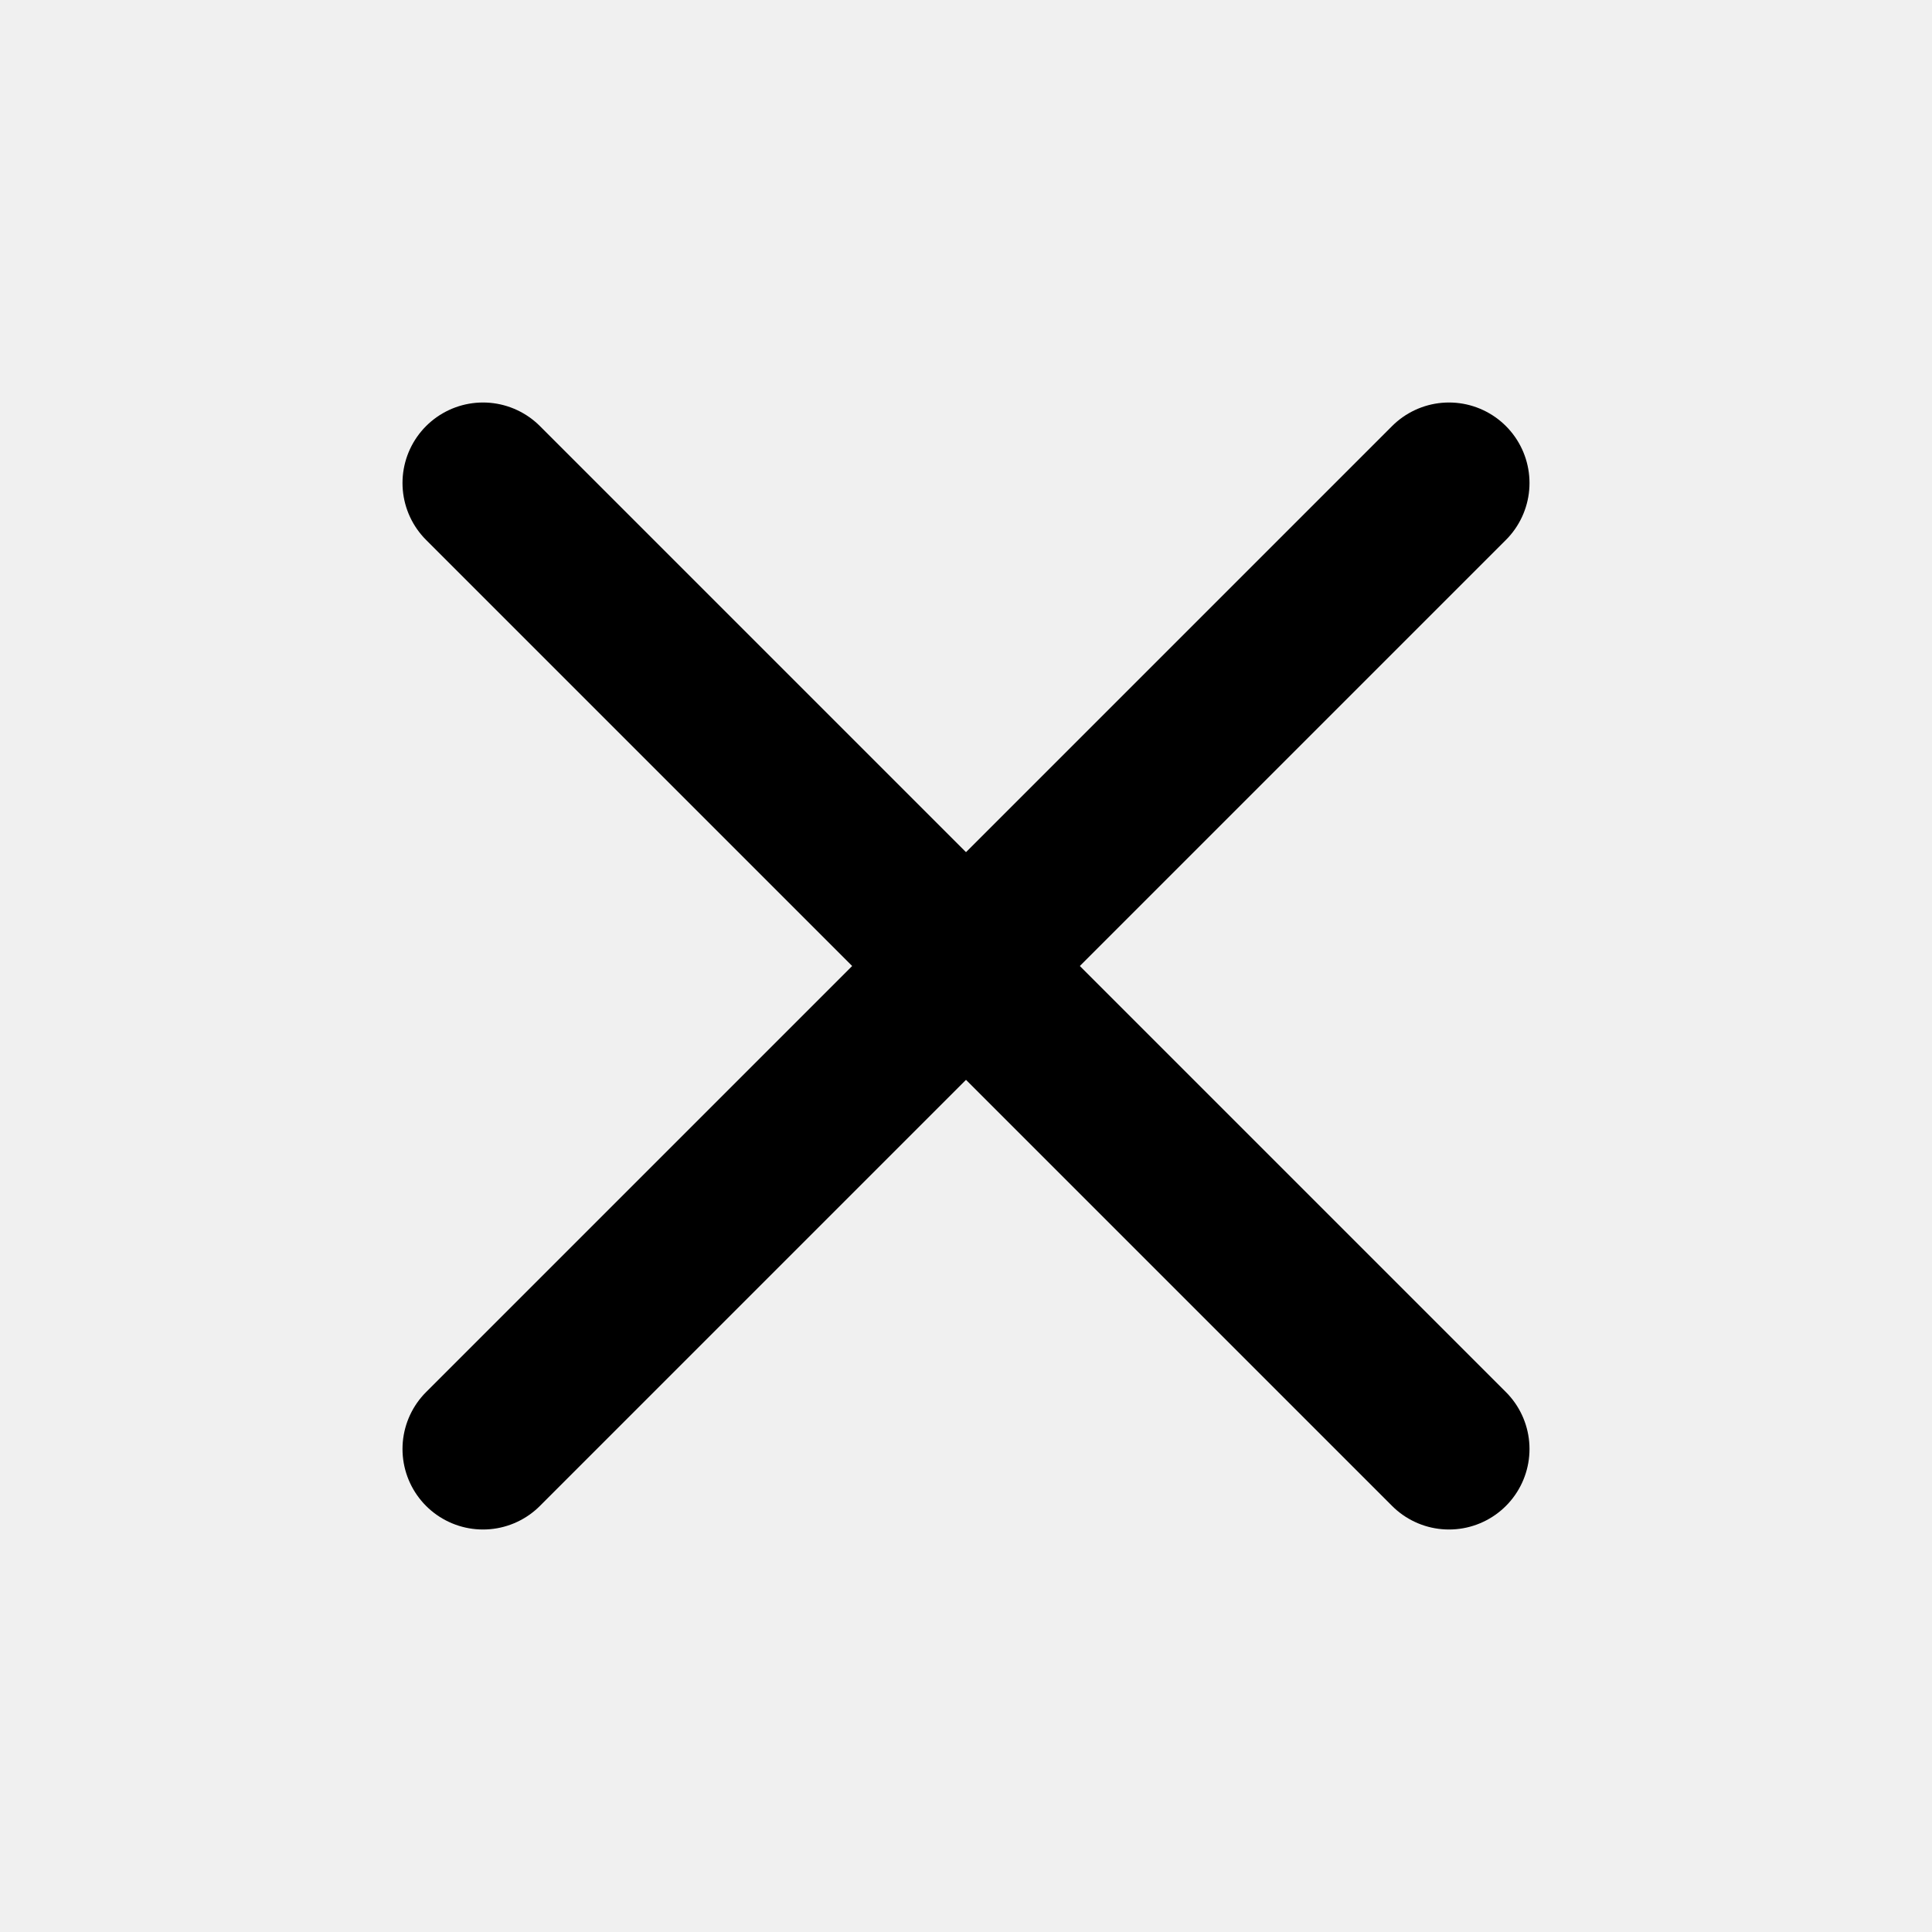
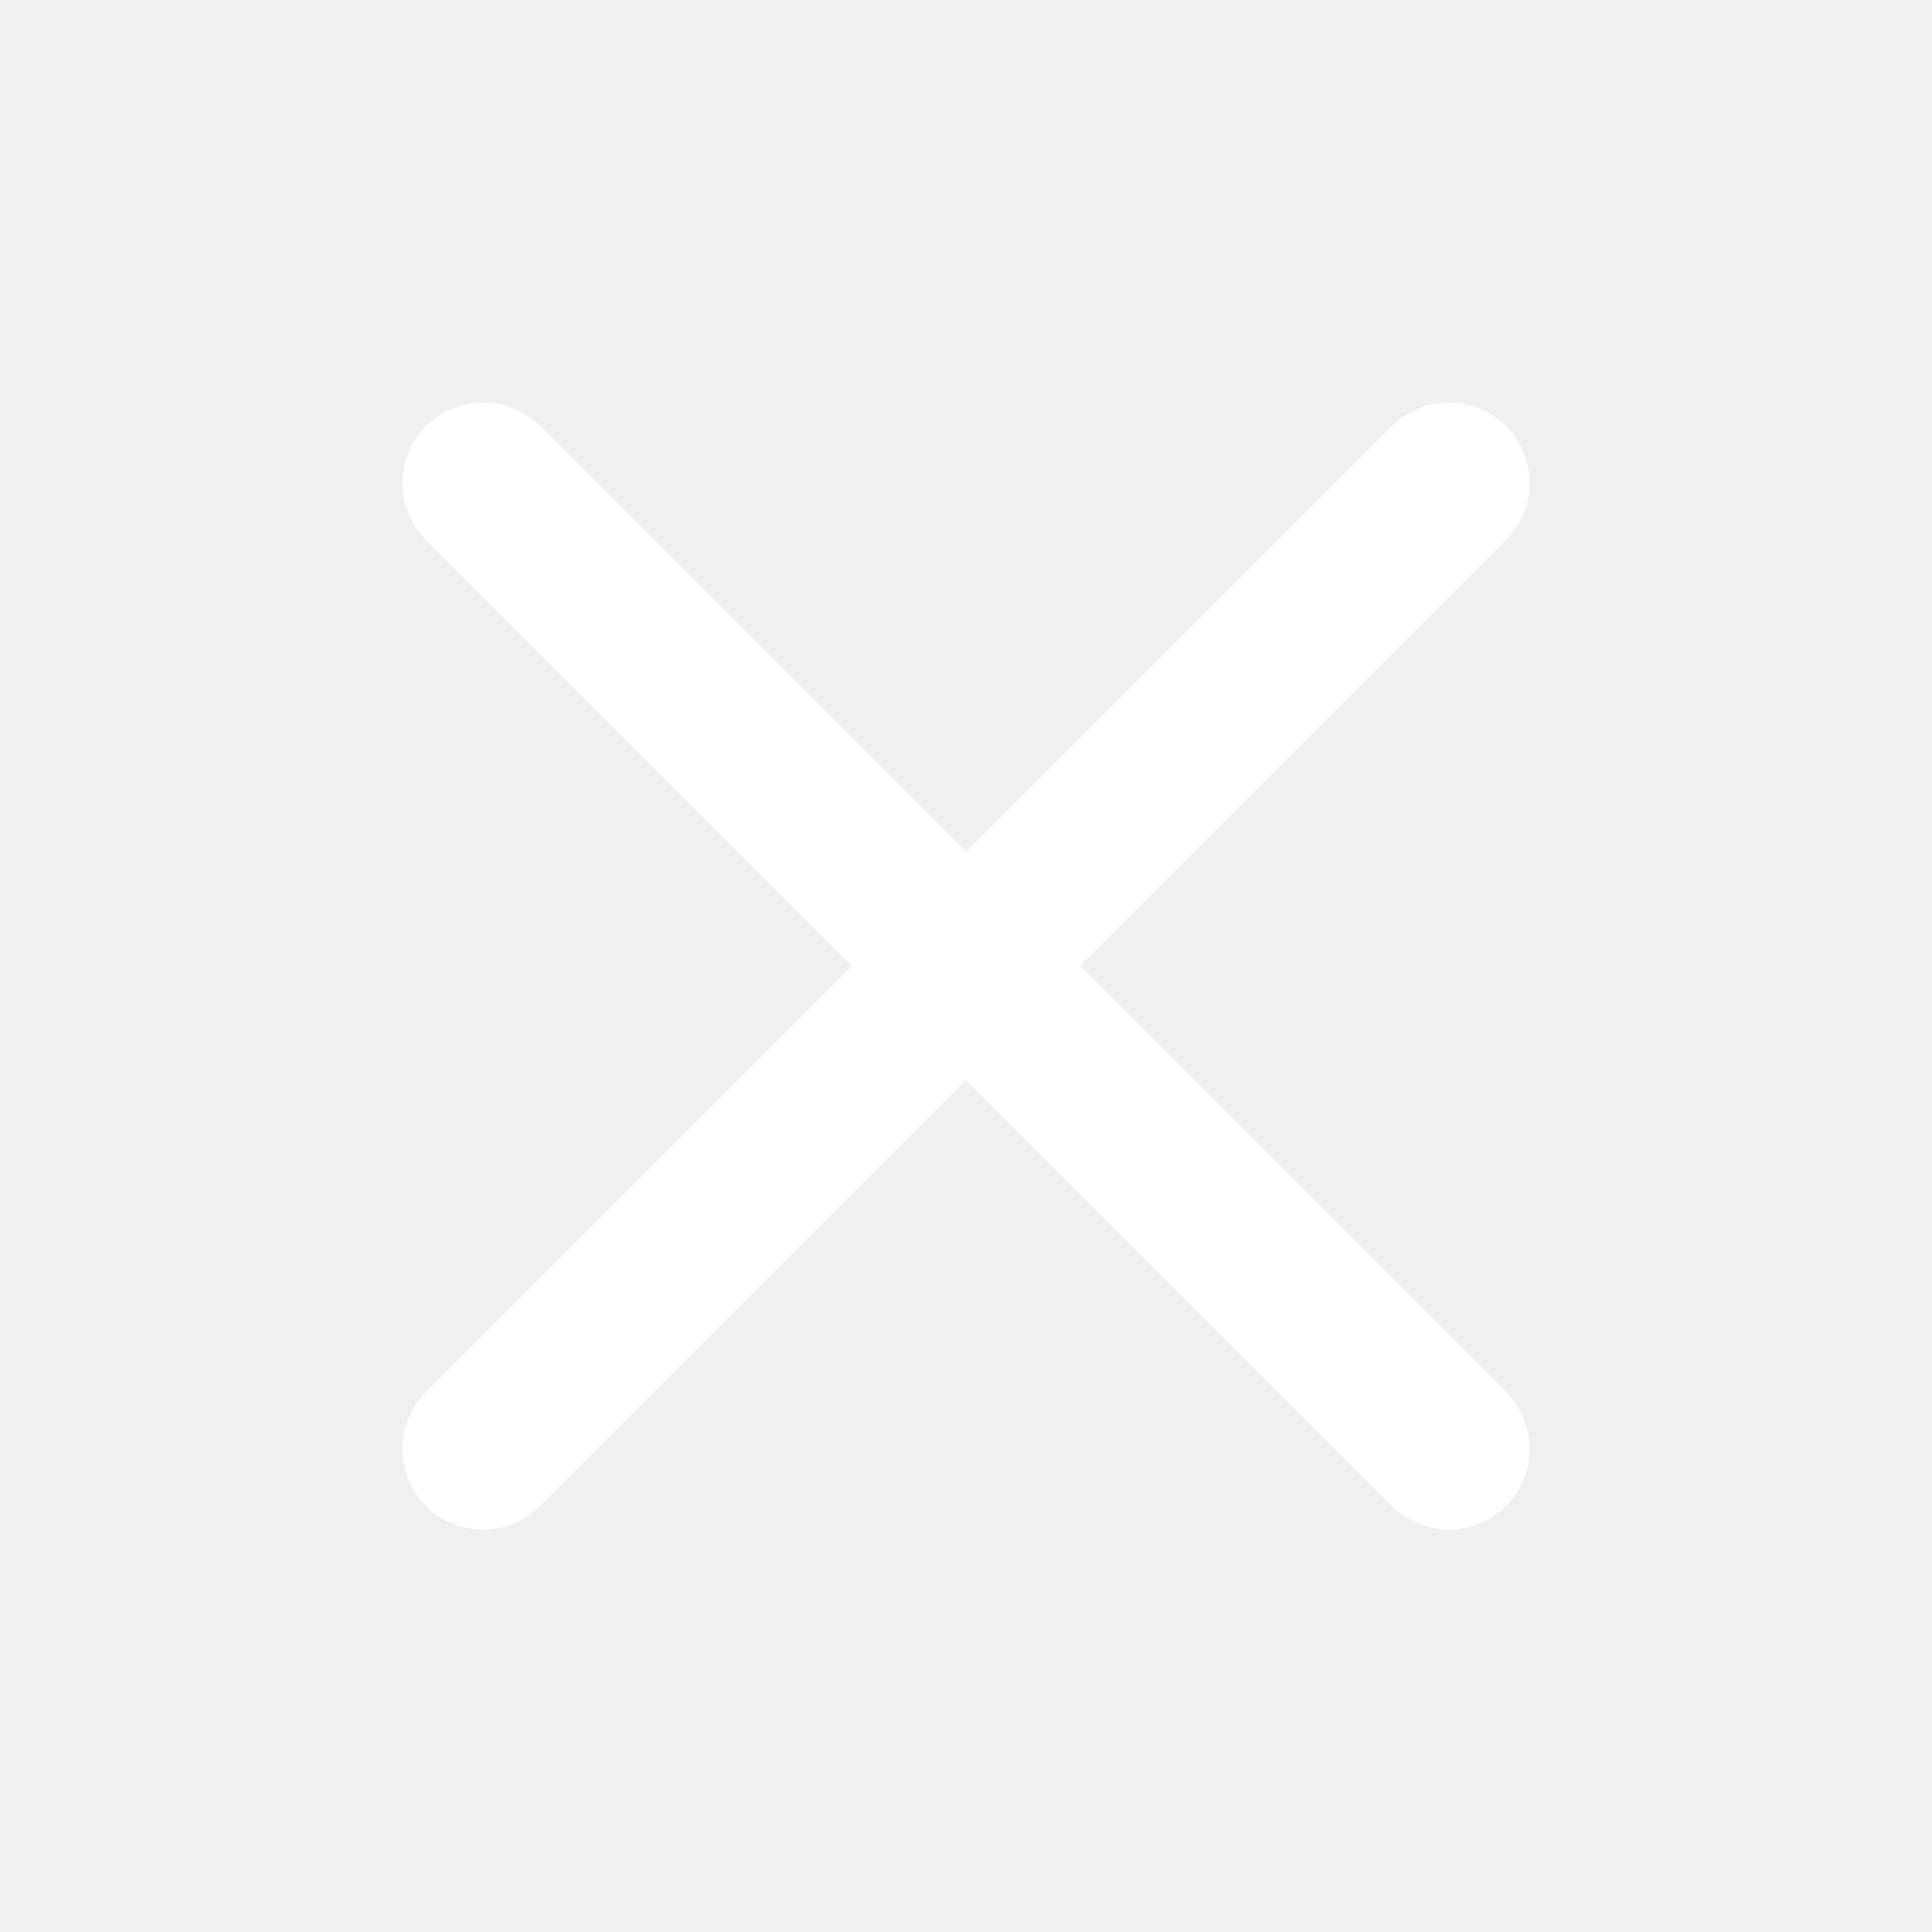
- <svg xmlns="http://www.w3.org/2000/svg" width="24" height="24" viewBox="0 0 24 24" fill="none" stroke="currentColor" stroke-width="2" stroke-linecap="round" stroke-linejoin="round" class="feather feather-x">
-   <line x1="18" y1="6" x2="6" y2="18" />
-   <line x1="6" y1="6" x2="18" y2="18" />
+ <svg xmlns="http://www.w3.org/2000/svg" width="16" height="16" viewBox="0 0 16 16" fill="none">
+   <path d="M12 4L4 12" stroke="white" stroke-width="1.333" stroke-linecap="round" stroke-linejoin="round" />
+   <path d="M4 4L12 12" stroke="white" stroke-width="1.333" stroke-linecap="round" stroke-linejoin="round" />
</svg>
